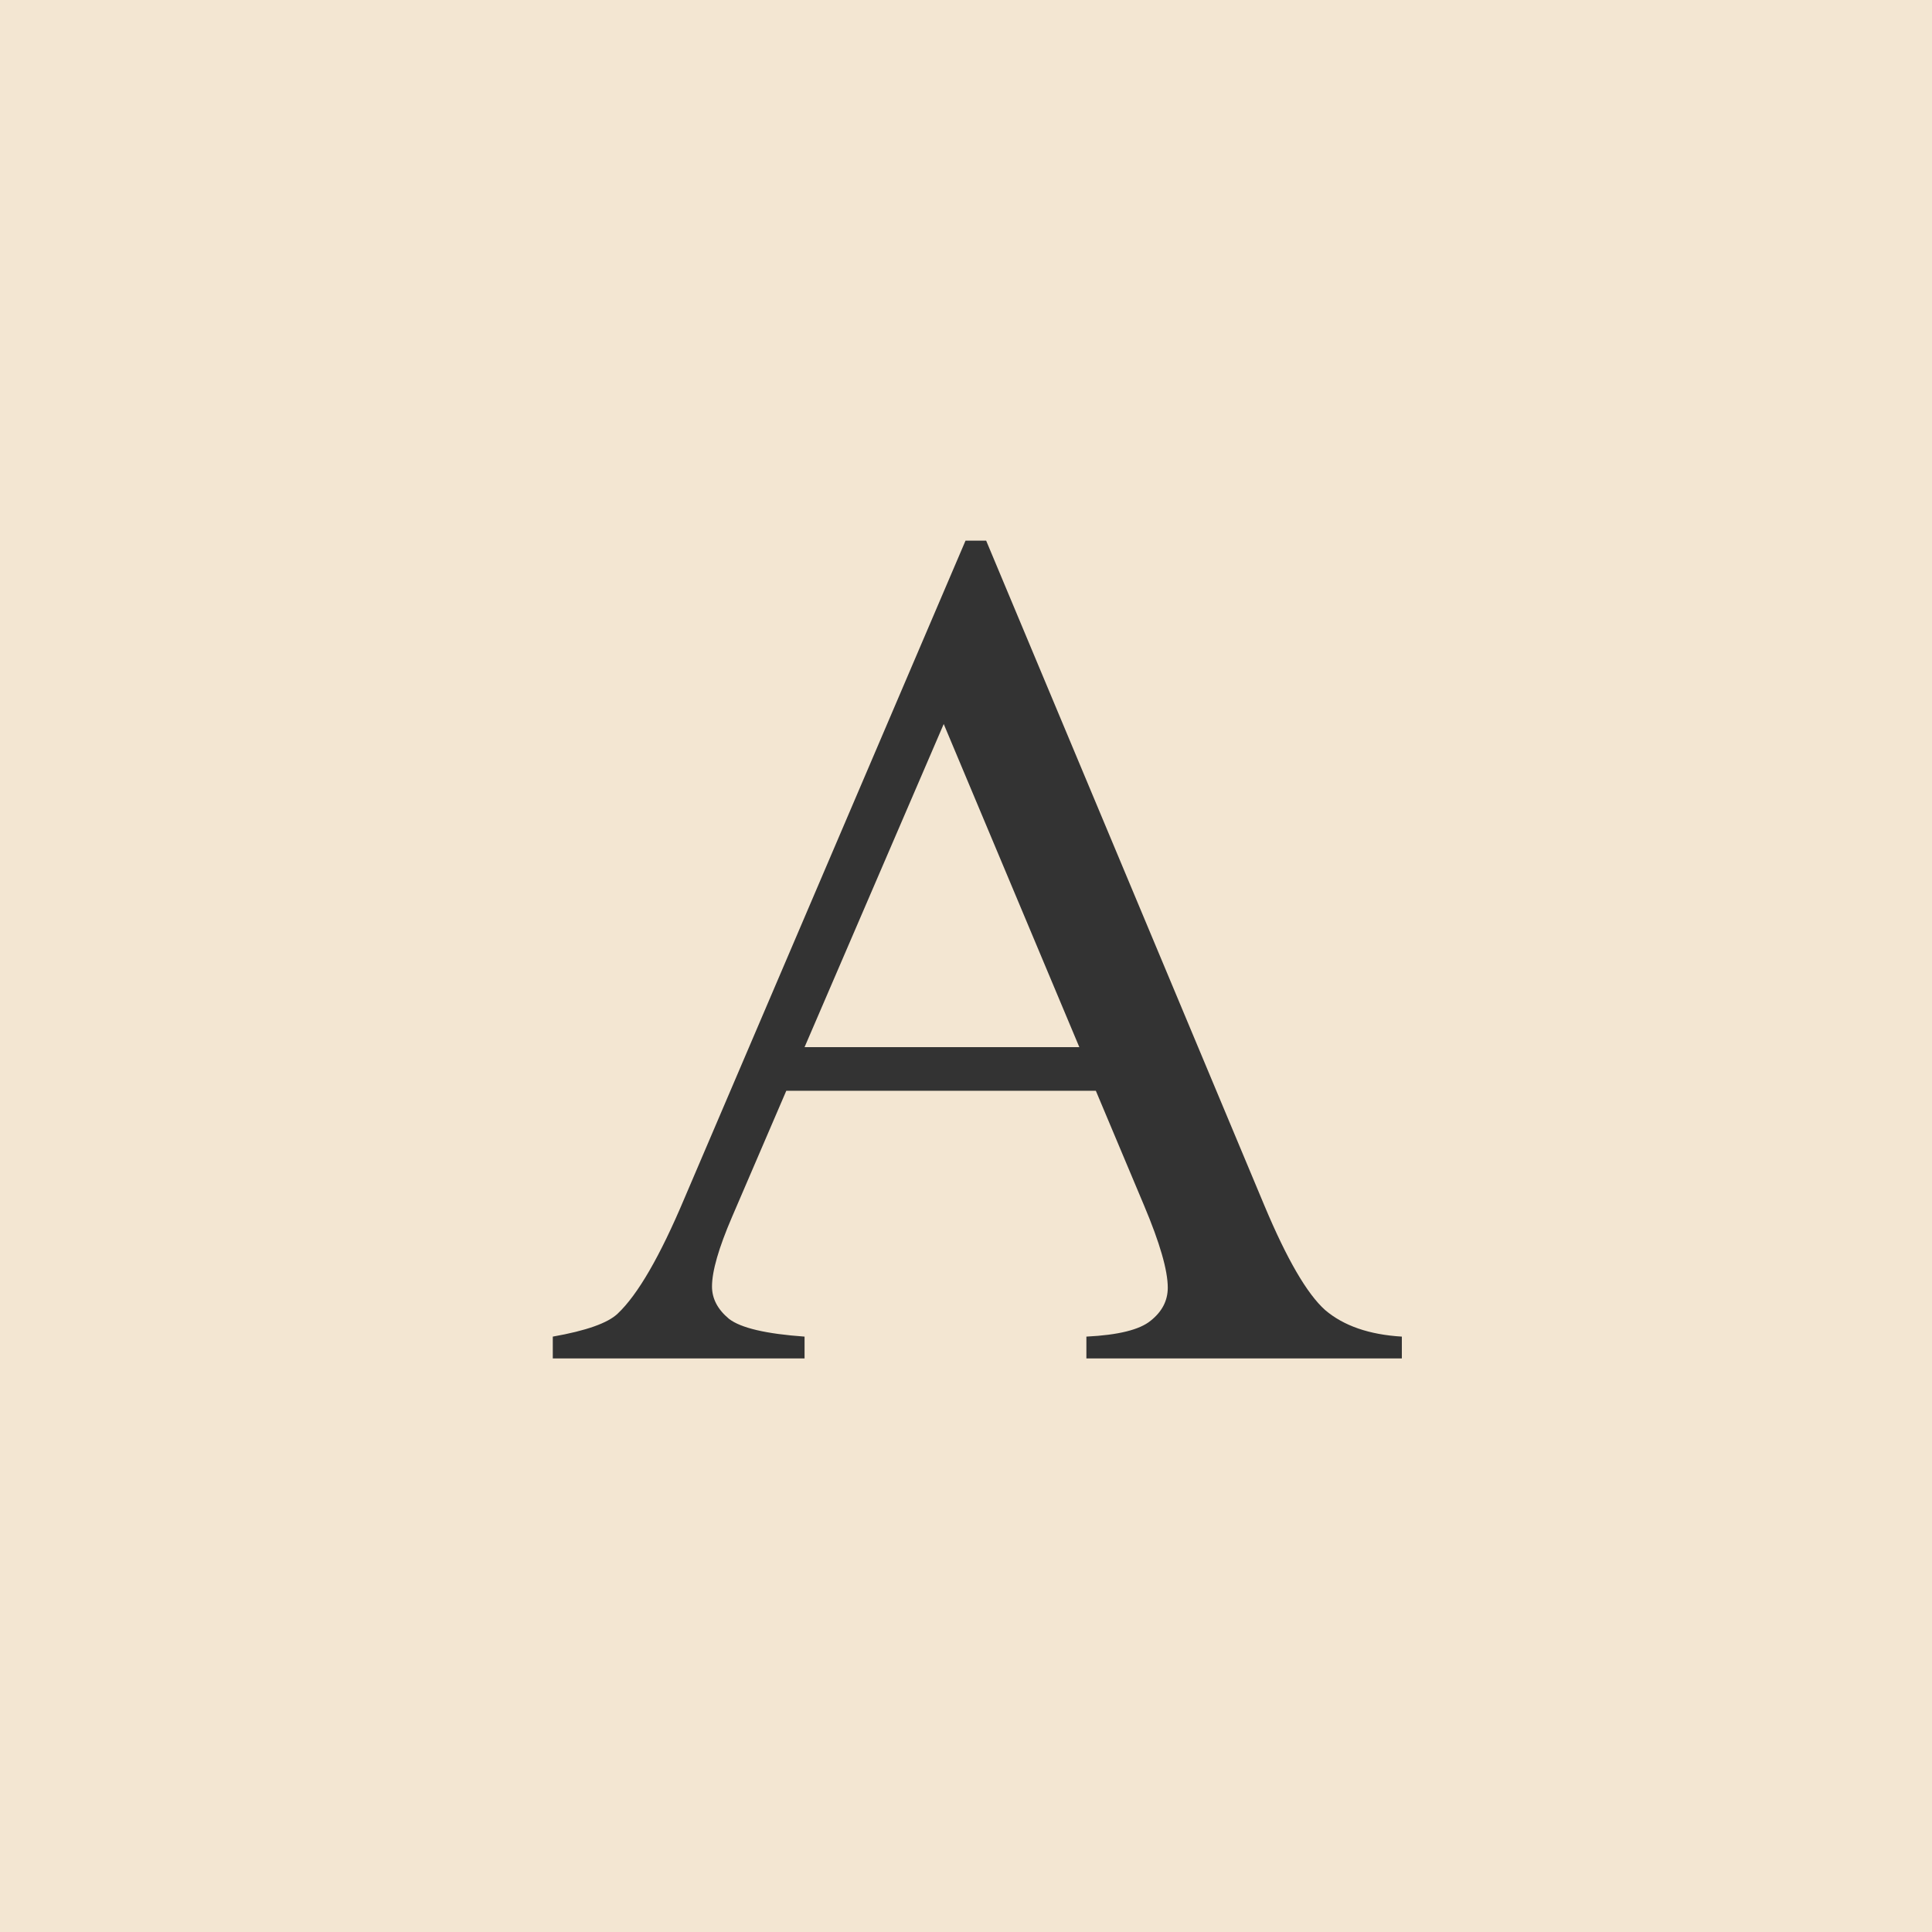
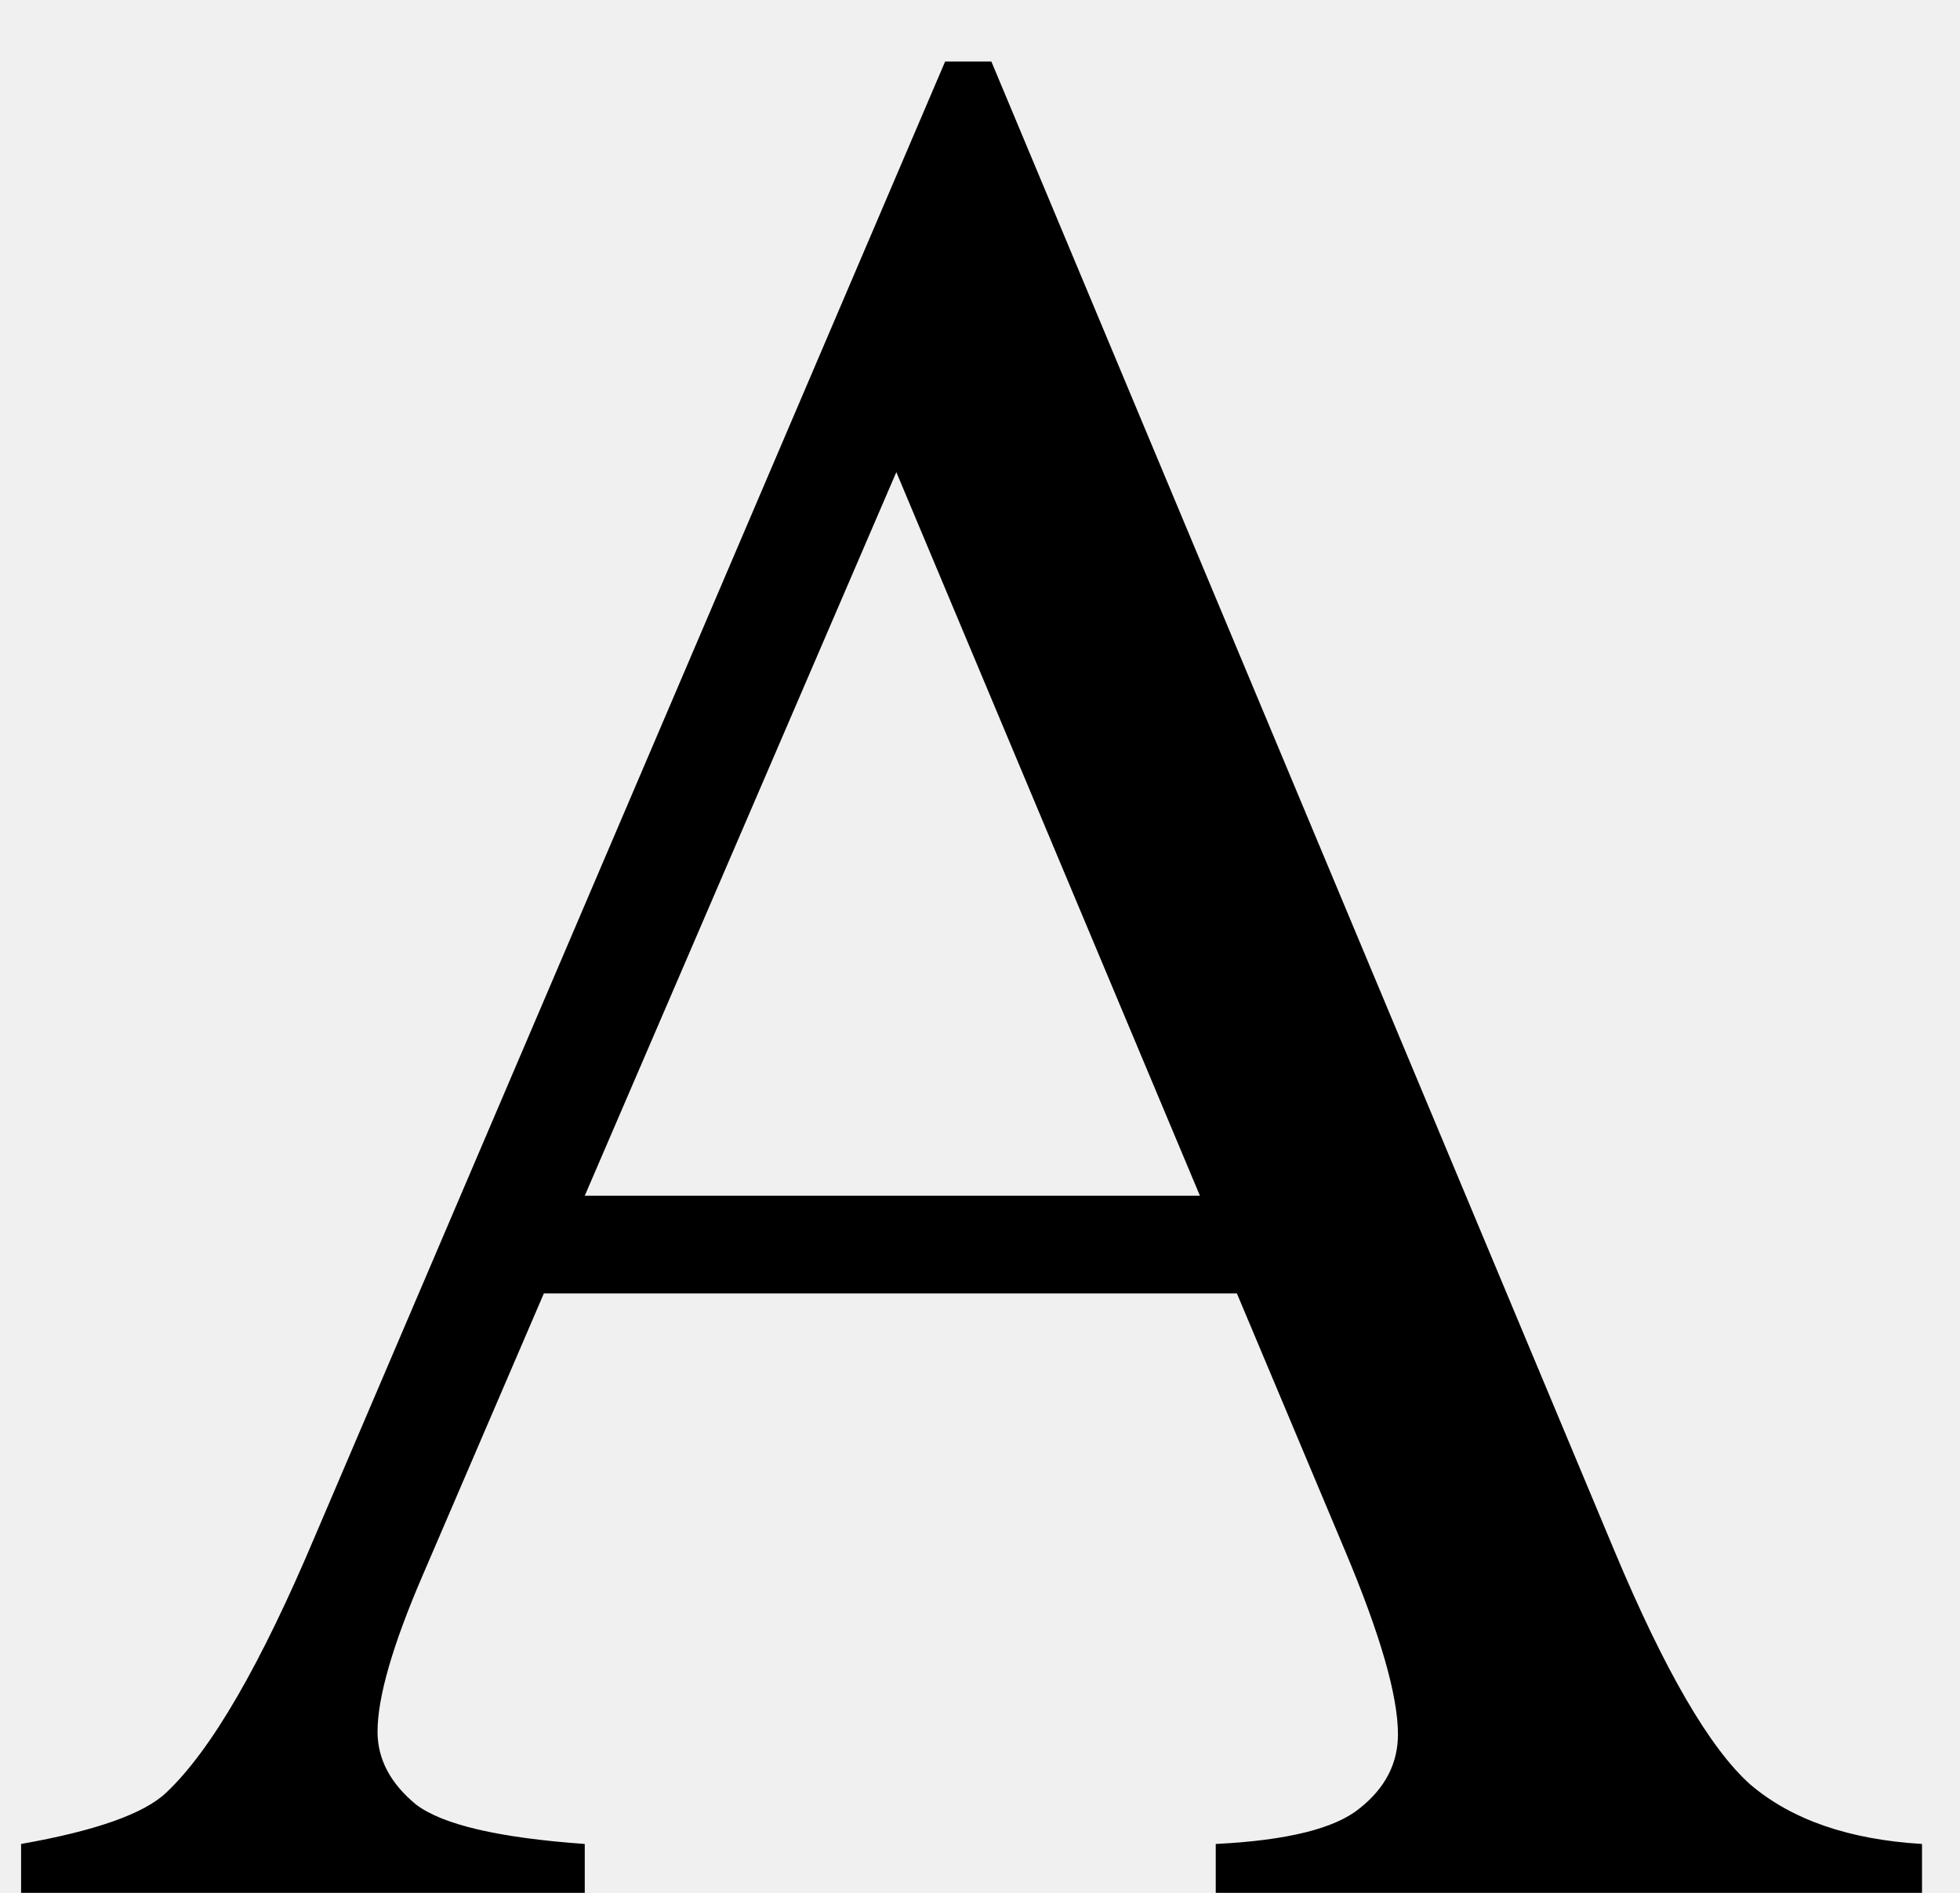
- <svg xmlns="http://www.w3.org/2000/svg" width="64" height="64" viewBox="0 0 64 64" fill="none">
-   <rect width="64" height="64" fill="white" />
-   <rect width="64" height="64" fill="#F3E6D2" />
-   <path d="M36.301 36.133H26.047L24.25 40.312C23.807 41.341 23.586 42.109 23.586 42.617C23.586 43.021 23.775 43.379 24.152 43.691C24.543 43.991 25.376 44.186 26.652 44.277V45H18.312V44.277C19.419 44.082 20.135 43.828 20.461 43.516C21.125 42.891 21.861 41.621 22.668 39.707L31.984 17.91H32.668L41.887 39.941C42.629 41.712 43.3 42.865 43.898 43.398C44.51 43.919 45.357 44.212 46.438 44.277V45H35.988V44.277C37.043 44.225 37.753 44.05 38.117 43.75C38.495 43.45 38.684 43.086 38.684 42.656C38.684 42.083 38.423 41.178 37.902 39.941L36.301 36.133ZM35.754 34.688L31.262 23.984L26.652 34.688H35.754Z" fill="#333333" />
+ <svg xmlns="http://www.w3.org/2000/svg" width="29" height="28" viewBox="0 0 29 28" fill="none">
+   <path d="M18.301 19.133H8.047L6.25 23.312C5.807 24.341 5.586 25.109 5.586 25.617C5.586 26.021 5.775 26.379 6.152 26.691C6.543 26.991 7.376 27.186 8.652 27.277V28H0.312V27.277C1.419 27.082 2.135 26.828 2.461 26.516C3.125 25.891 3.861 24.621 4.668 22.707L13.984 0.91H14.668L23.887 22.941C24.629 24.712 25.299 25.865 25.898 26.398C26.51 26.919 27.357 27.212 28.438 27.277V28H17.988V27.277C19.043 27.225 19.753 27.049 20.117 26.75C20.495 26.451 20.684 26.086 20.684 25.656C20.684 25.083 20.423 24.178 19.902 22.941L18.301 19.133ZM17.754 17.688L13.262 6.984L8.652 17.688H17.754Z" fill="black" />
</svg>
